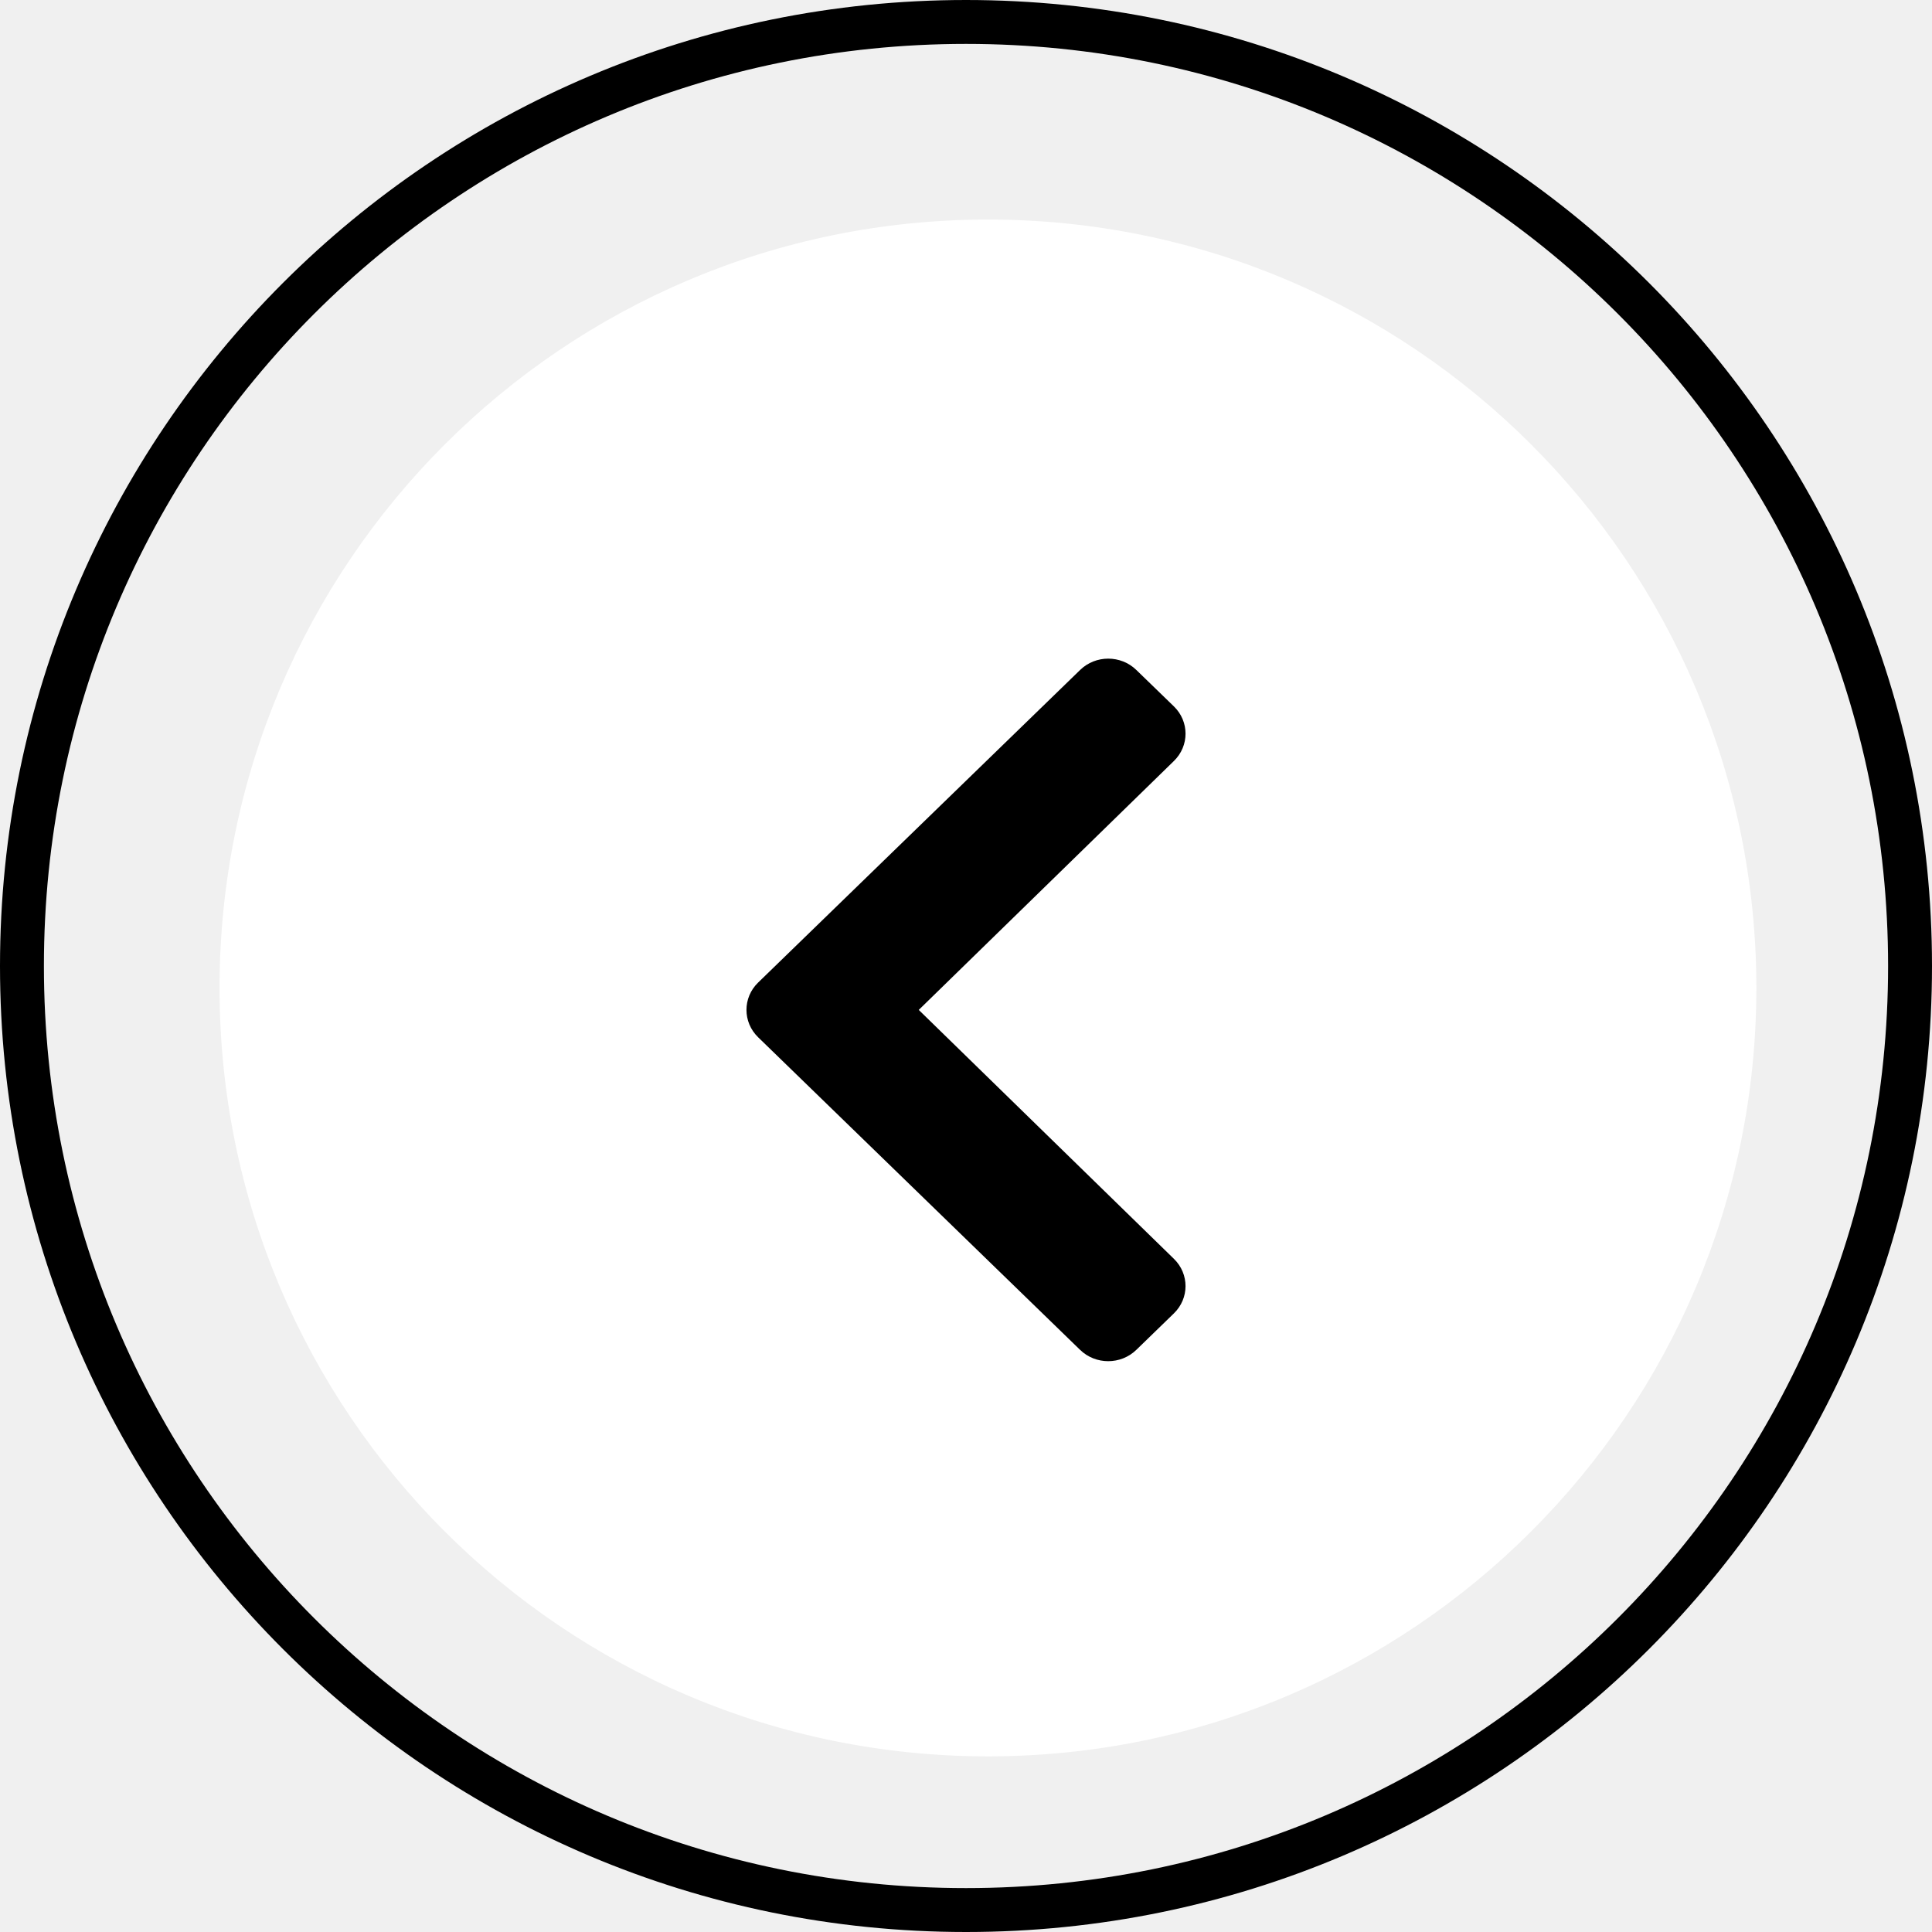
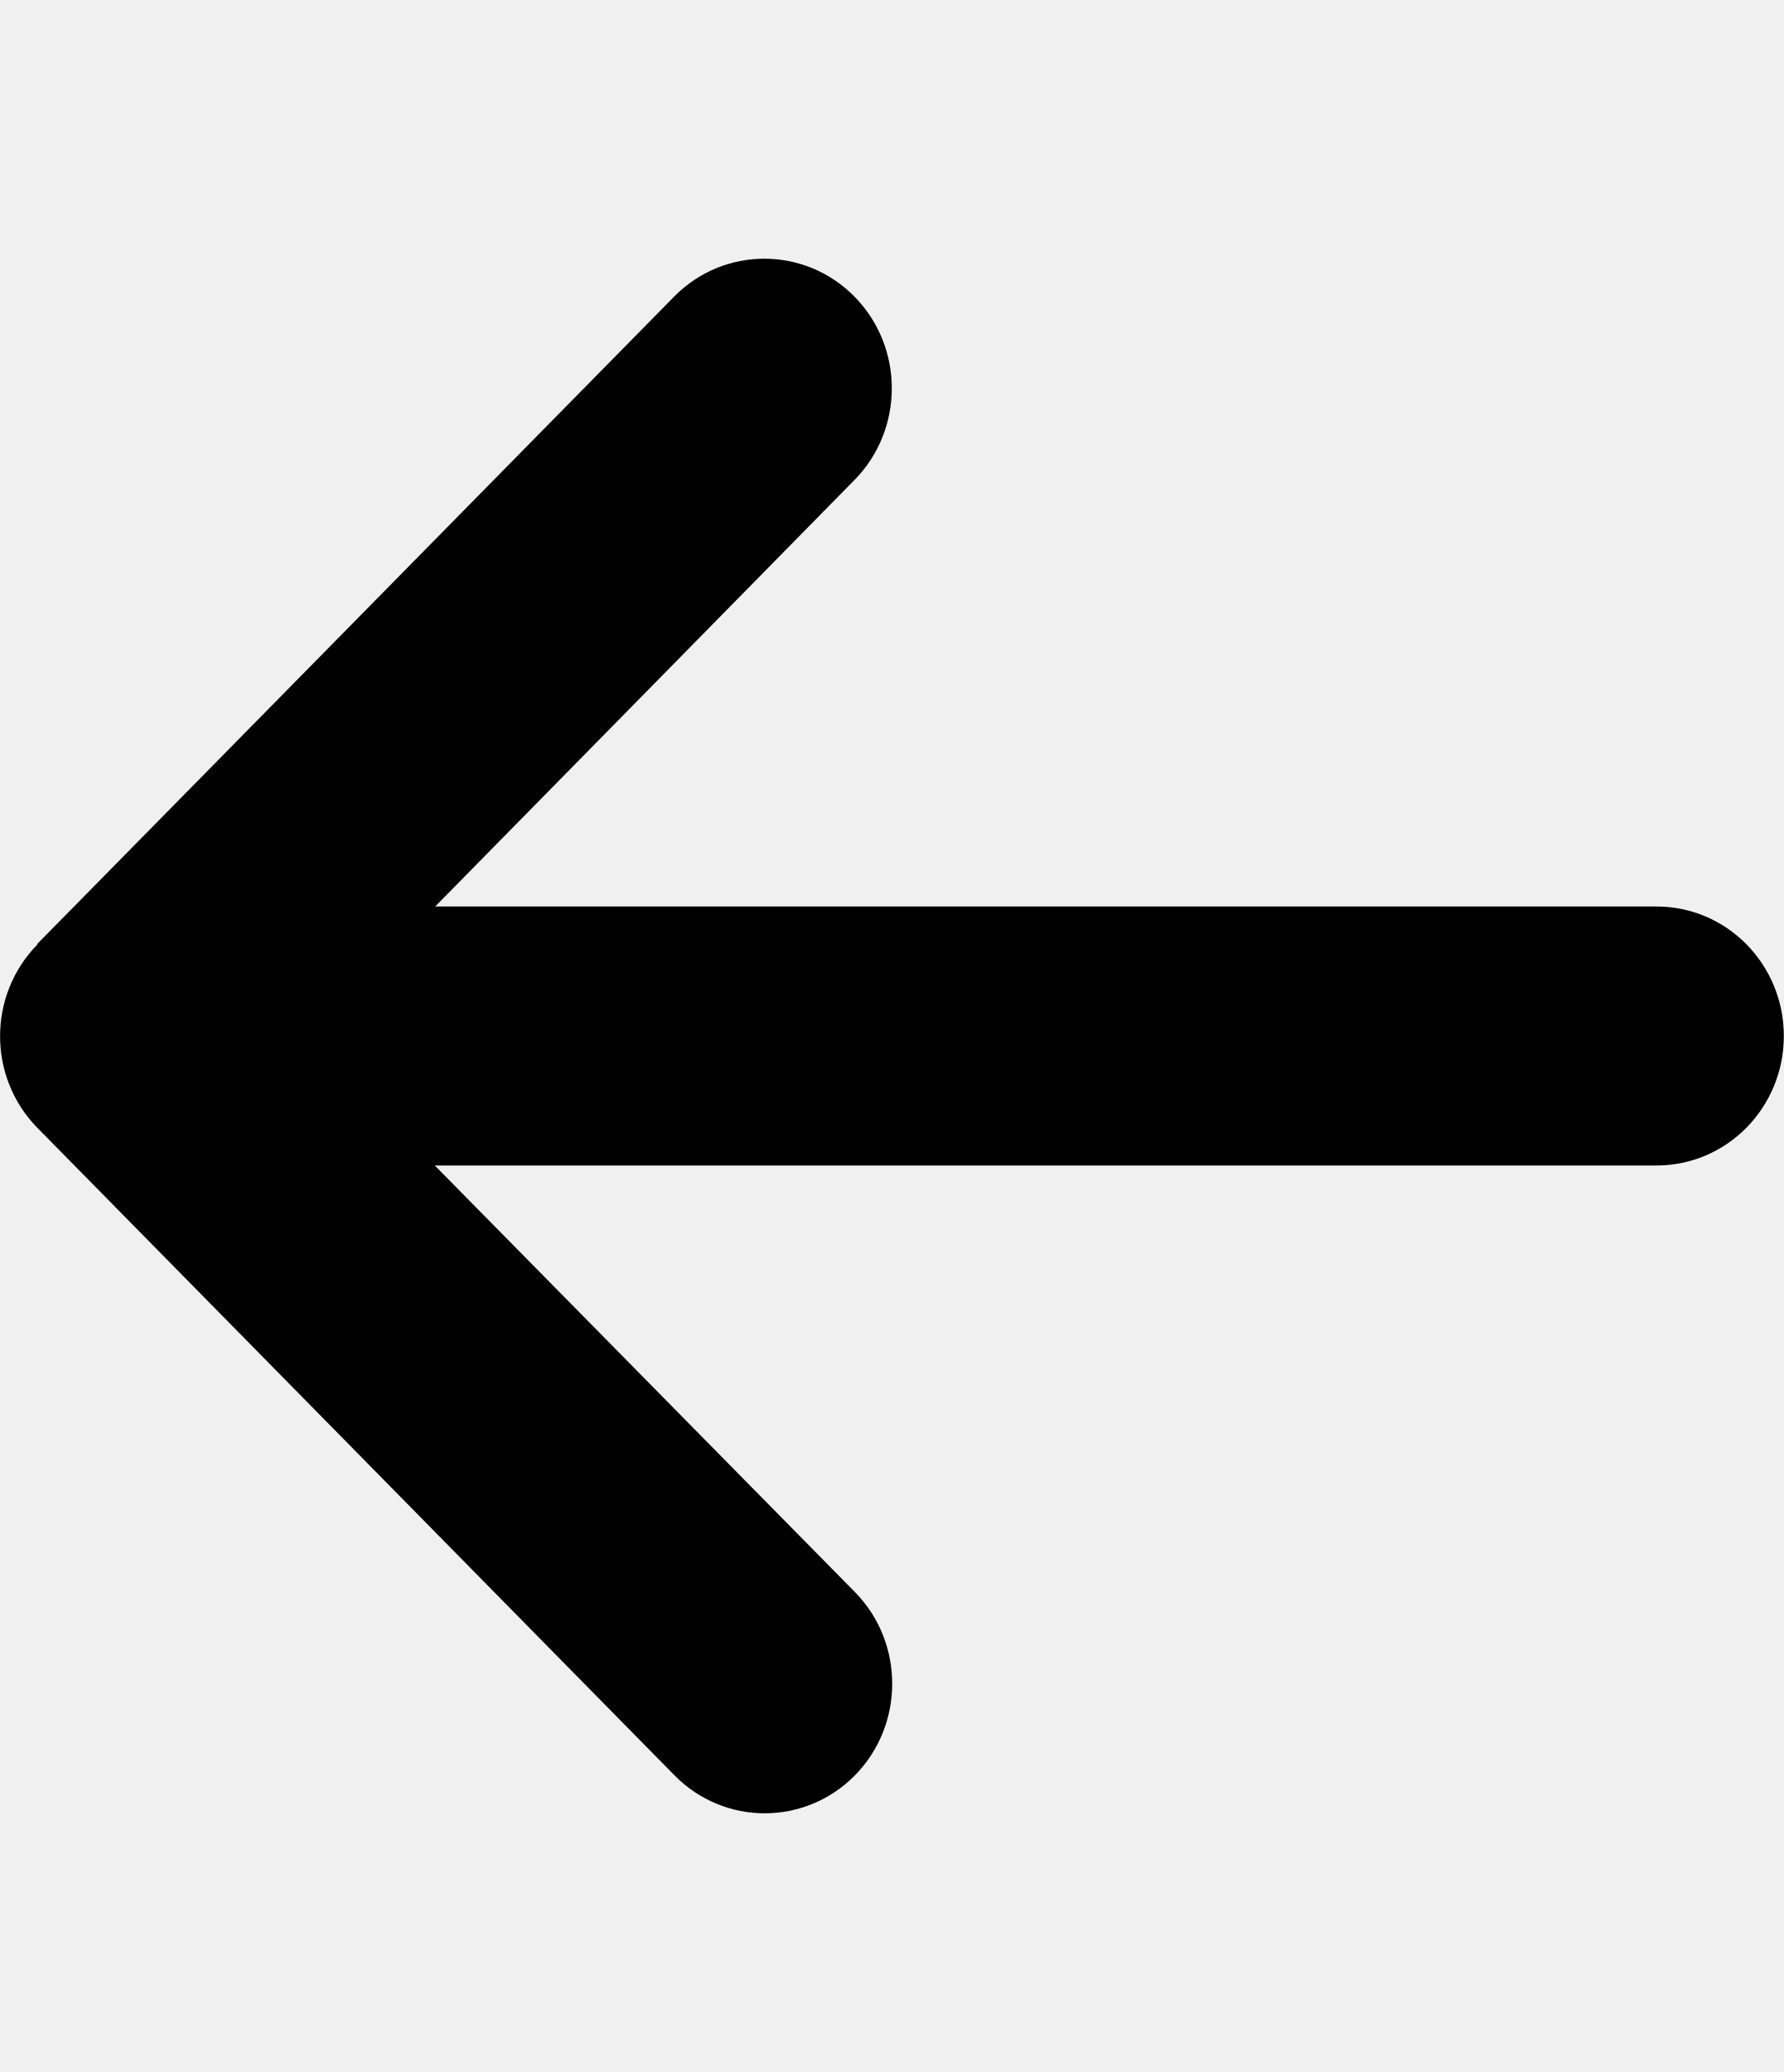
- <svg xmlns="http://www.w3.org/2000/svg" width="44" height="44" viewBox="0 0 44 44" fill="none">
-   <circle cx="22.5" cy="22.5" r="17.5" fill="white" />
-   <path d="M17.265 22.378L24.599 15.258C24.952 14.914 25.526 14.914 25.879 15.258L26.735 16.088C27.088 16.431 27.088 16.986 26.736 17.33L20.924 23L26.736 28.67C27.088 29.014 27.088 29.569 26.734 29.912L25.879 30.742C25.525 31.086 24.952 31.086 24.598 30.742L17.265 23.622C16.912 23.278 16.912 22.721 17.265 22.378Z" fill="black" />
-   <circle cx="22" cy="22" r="21.5" stroke="black" />
+ <svg xmlns="http://www.w3.org/2000/svg" width="31" height="36" viewBox="0 0 31 36" fill="none">
+   <path d="M0.65 16.411C-0.215 17.29 -0.215 18.717 0.65 19.596L11.722 30.846C12.587 31.725 13.992 31.725 14.857 30.846C15.721 29.967 15.721 28.54 14.857 27.661L7.556 20.25L28.786 20.25C30.011 20.25 31 19.244 31 18C31 16.756 30.011 15.75 28.786 15.75L7.563 15.75L14.85 8.339C15.714 7.46 15.714 6.033 14.85 5.154C13.985 4.275 12.58 4.275 11.715 5.154L0.644 16.404L0.65 16.411Z" fill="black" />
</svg>
